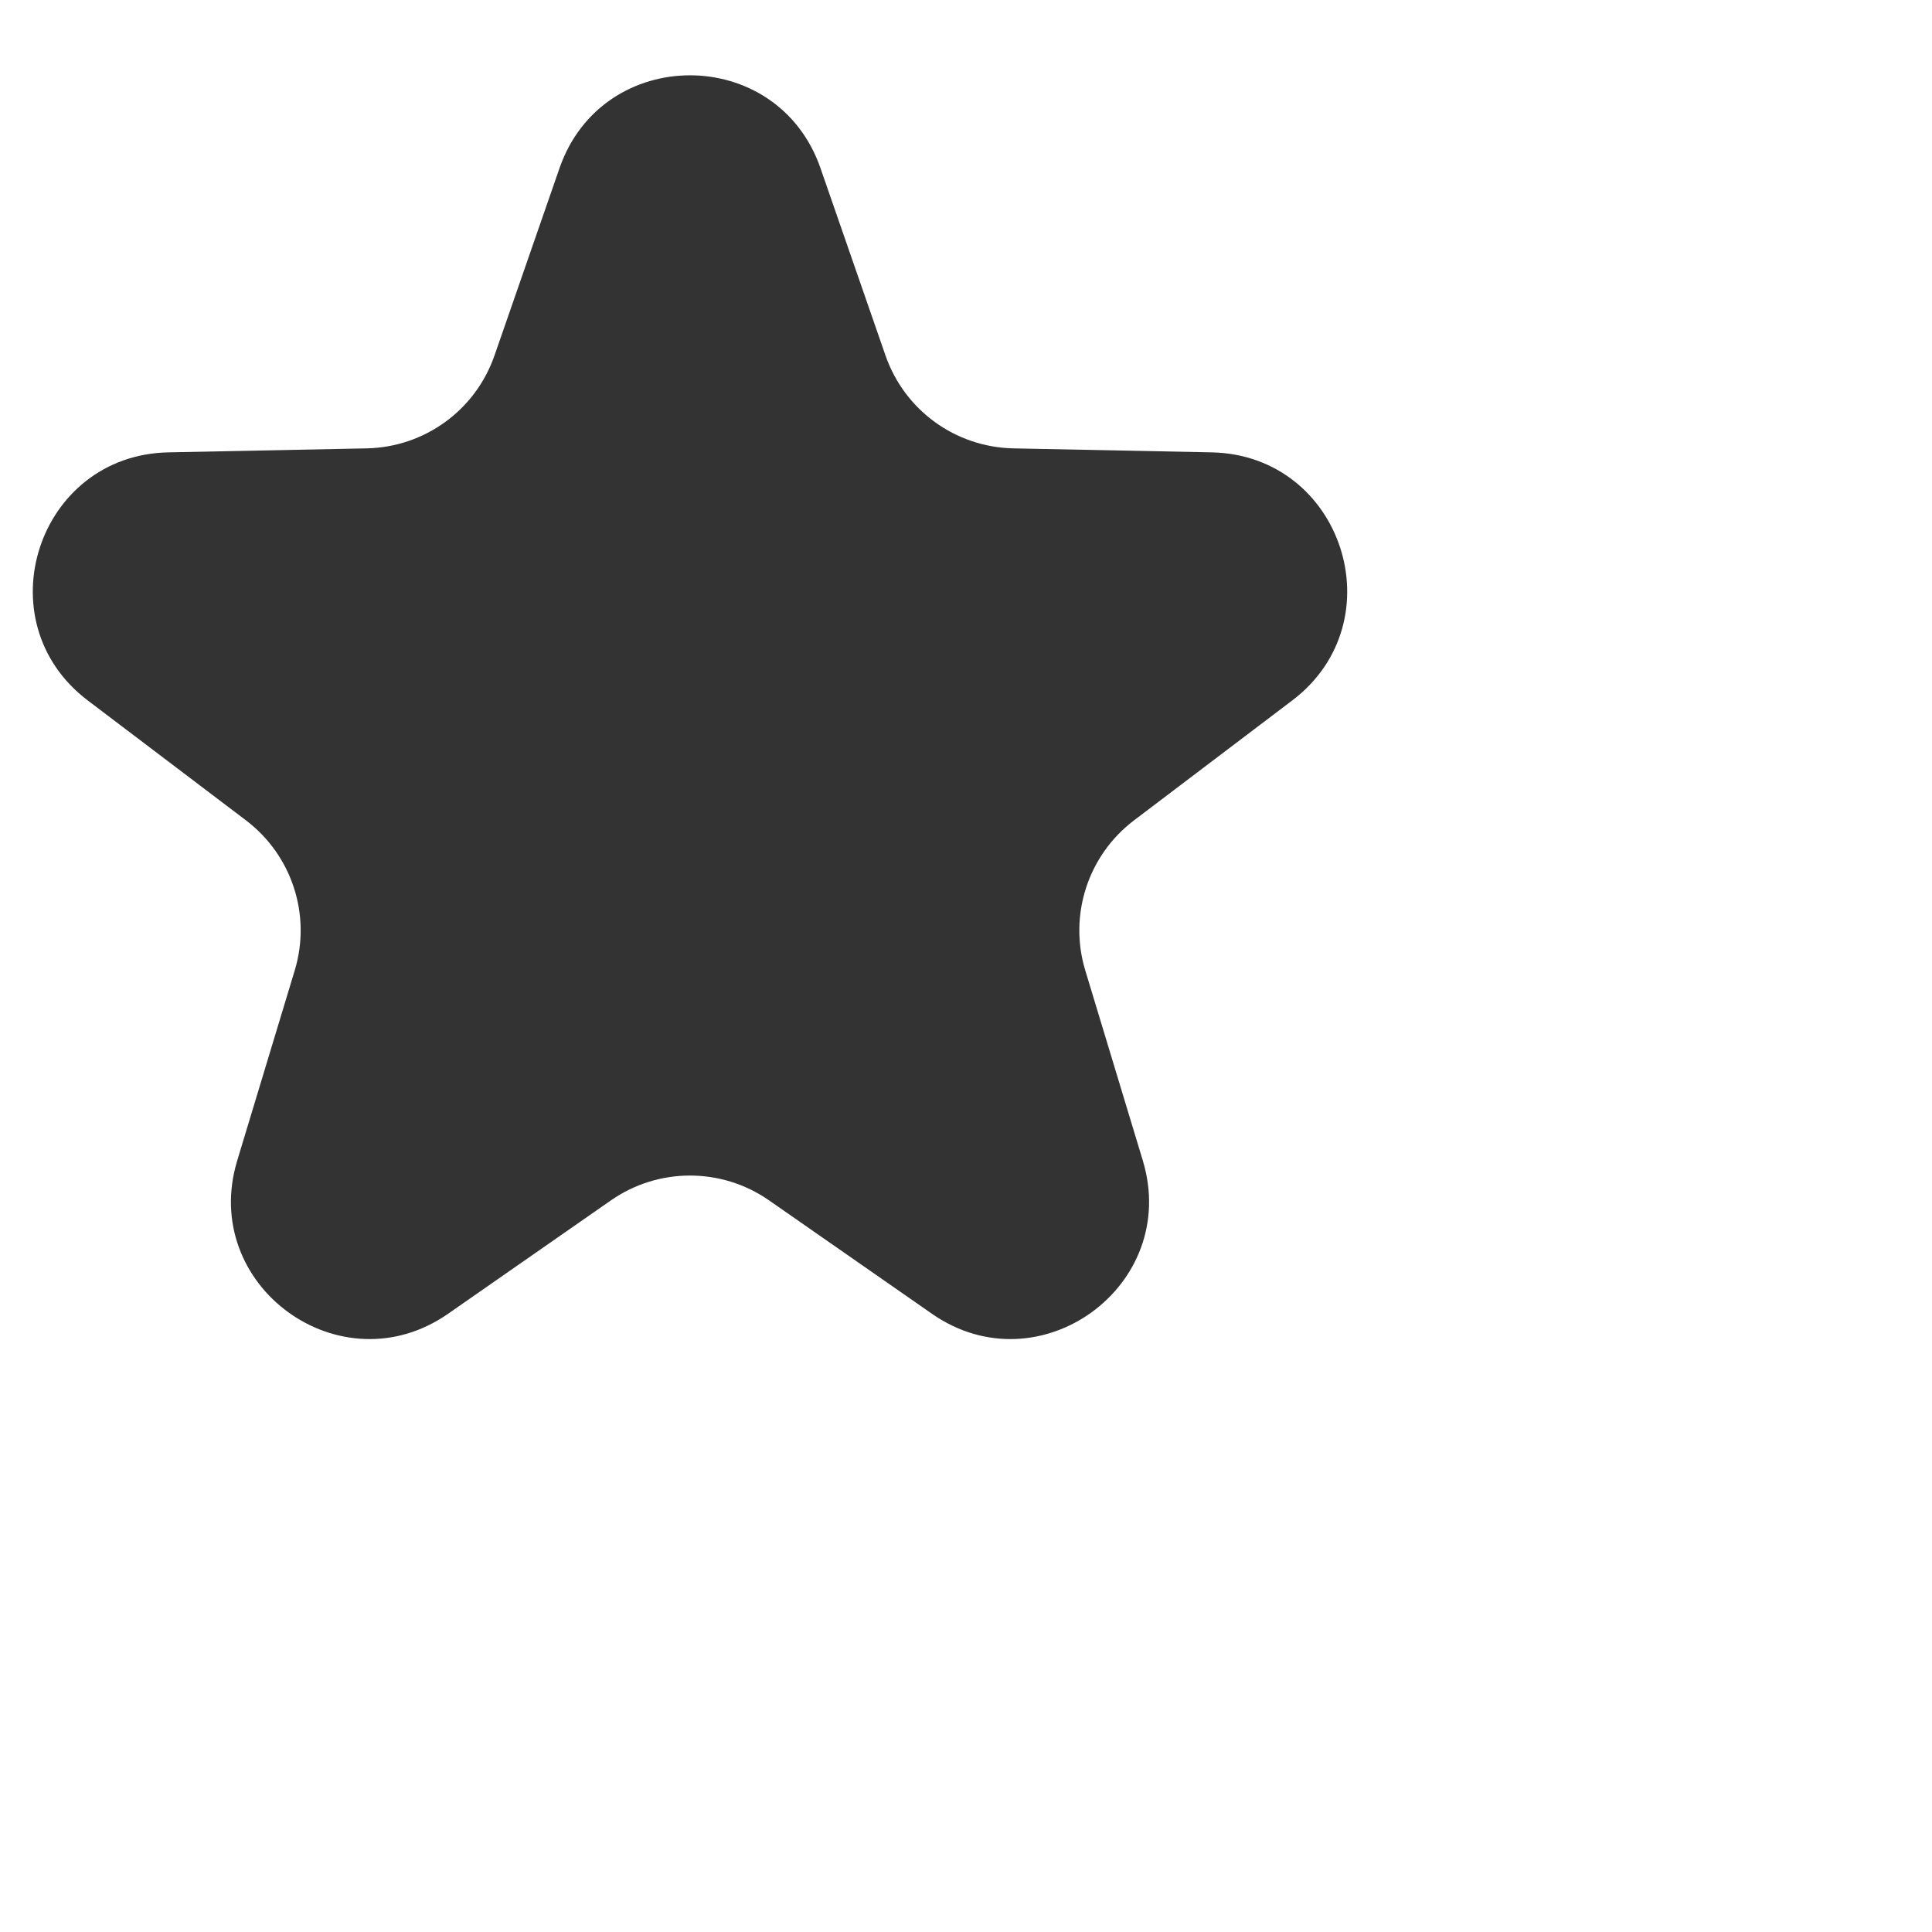
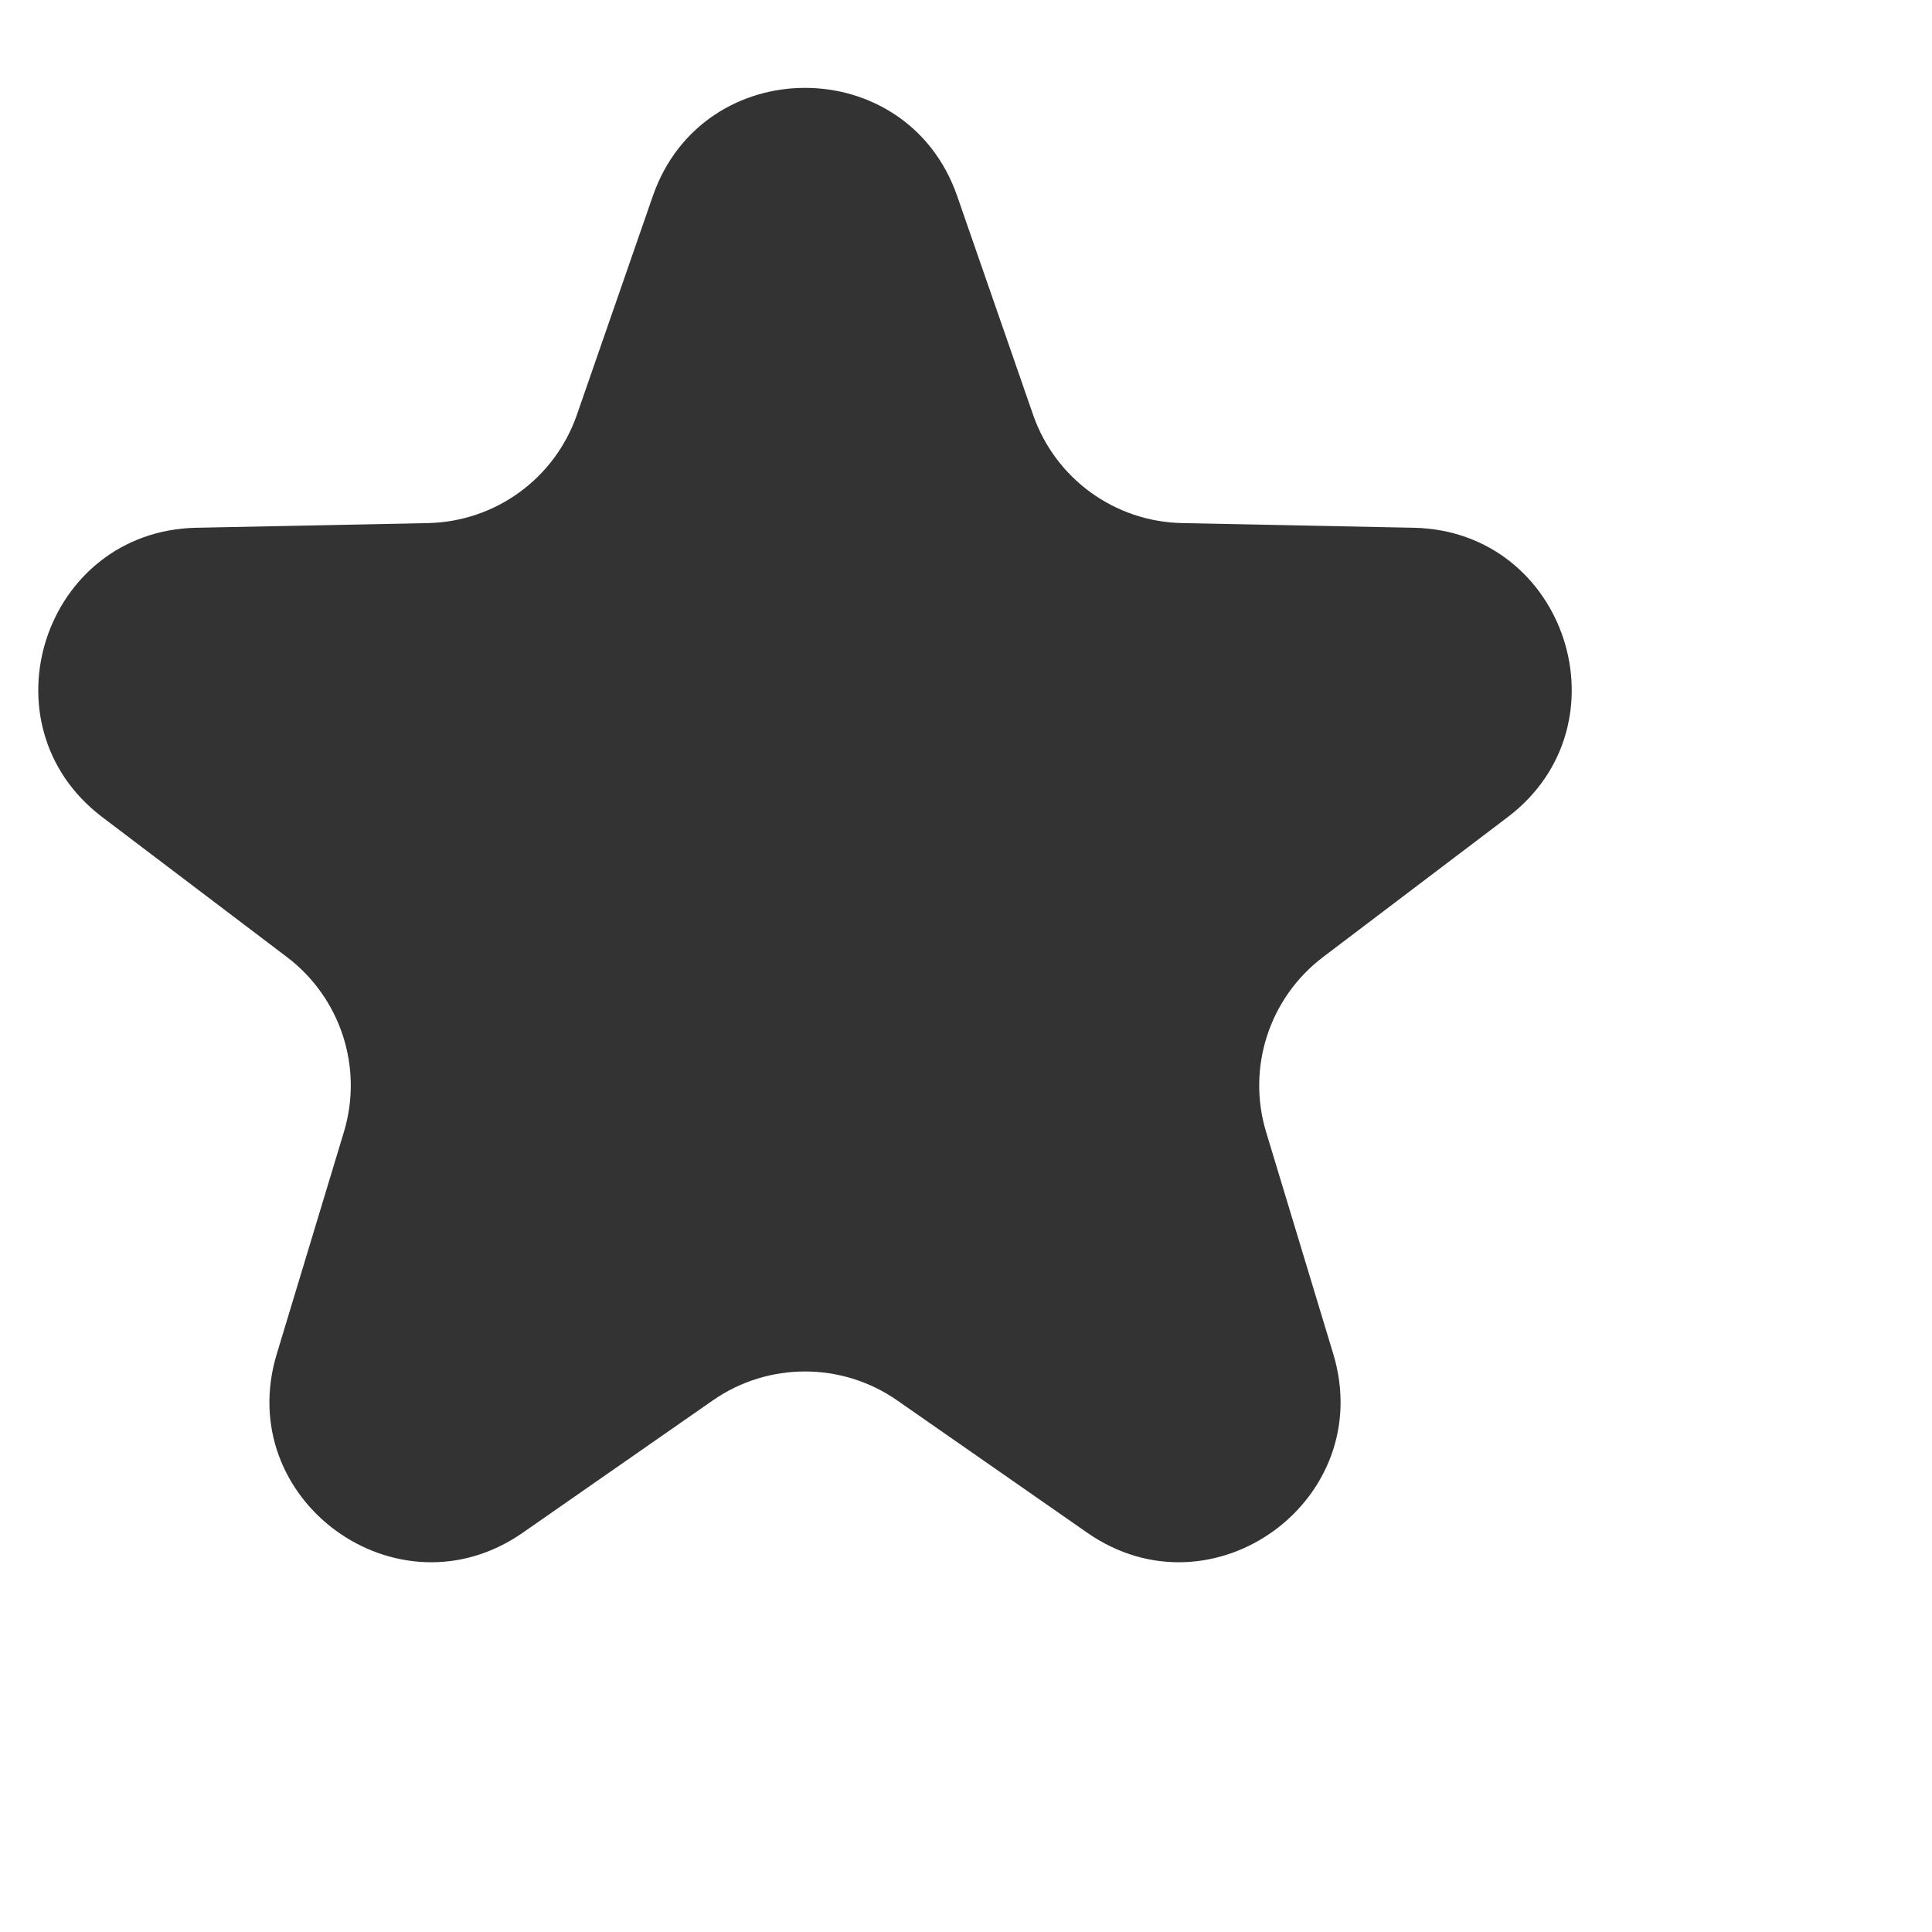
- <svg xmlns="http://www.w3.org/2000/svg" width="12" height="12" viewBox="0 0 14 14" fill="none">
+ <svg xmlns="http://www.w3.org/2000/svg" width="12" height="12" viewBox="0 0 12 12" fill="none">
  <path d="M4.055 1.217C4.367 0.322 5.633 0.322 5.945 1.217L6.417 2.577C6.555 2.973 6.923 3.24 7.342 3.249L8.781 3.278C9.729 3.298 10.12 4.502 9.365 5.075L8.217 5.945C7.884 6.198 7.743 6.631 7.864 7.031L8.281 8.409C8.556 9.317 7.531 10.062 6.753 9.52L5.571 8.697C5.228 8.459 4.772 8.459 4.429 8.697L3.247 9.52C2.469 10.062 1.444 9.317 1.719 8.41L2.136 7.031C2.257 6.631 2.116 6.198 1.783 5.945L0.635 5.075C-0.12 4.502 0.271 3.298 1.219 3.278L2.658 3.249C3.077 3.24 3.445 2.973 3.583 2.577L4.055 1.217Z" fill="#333333" />
</svg>
